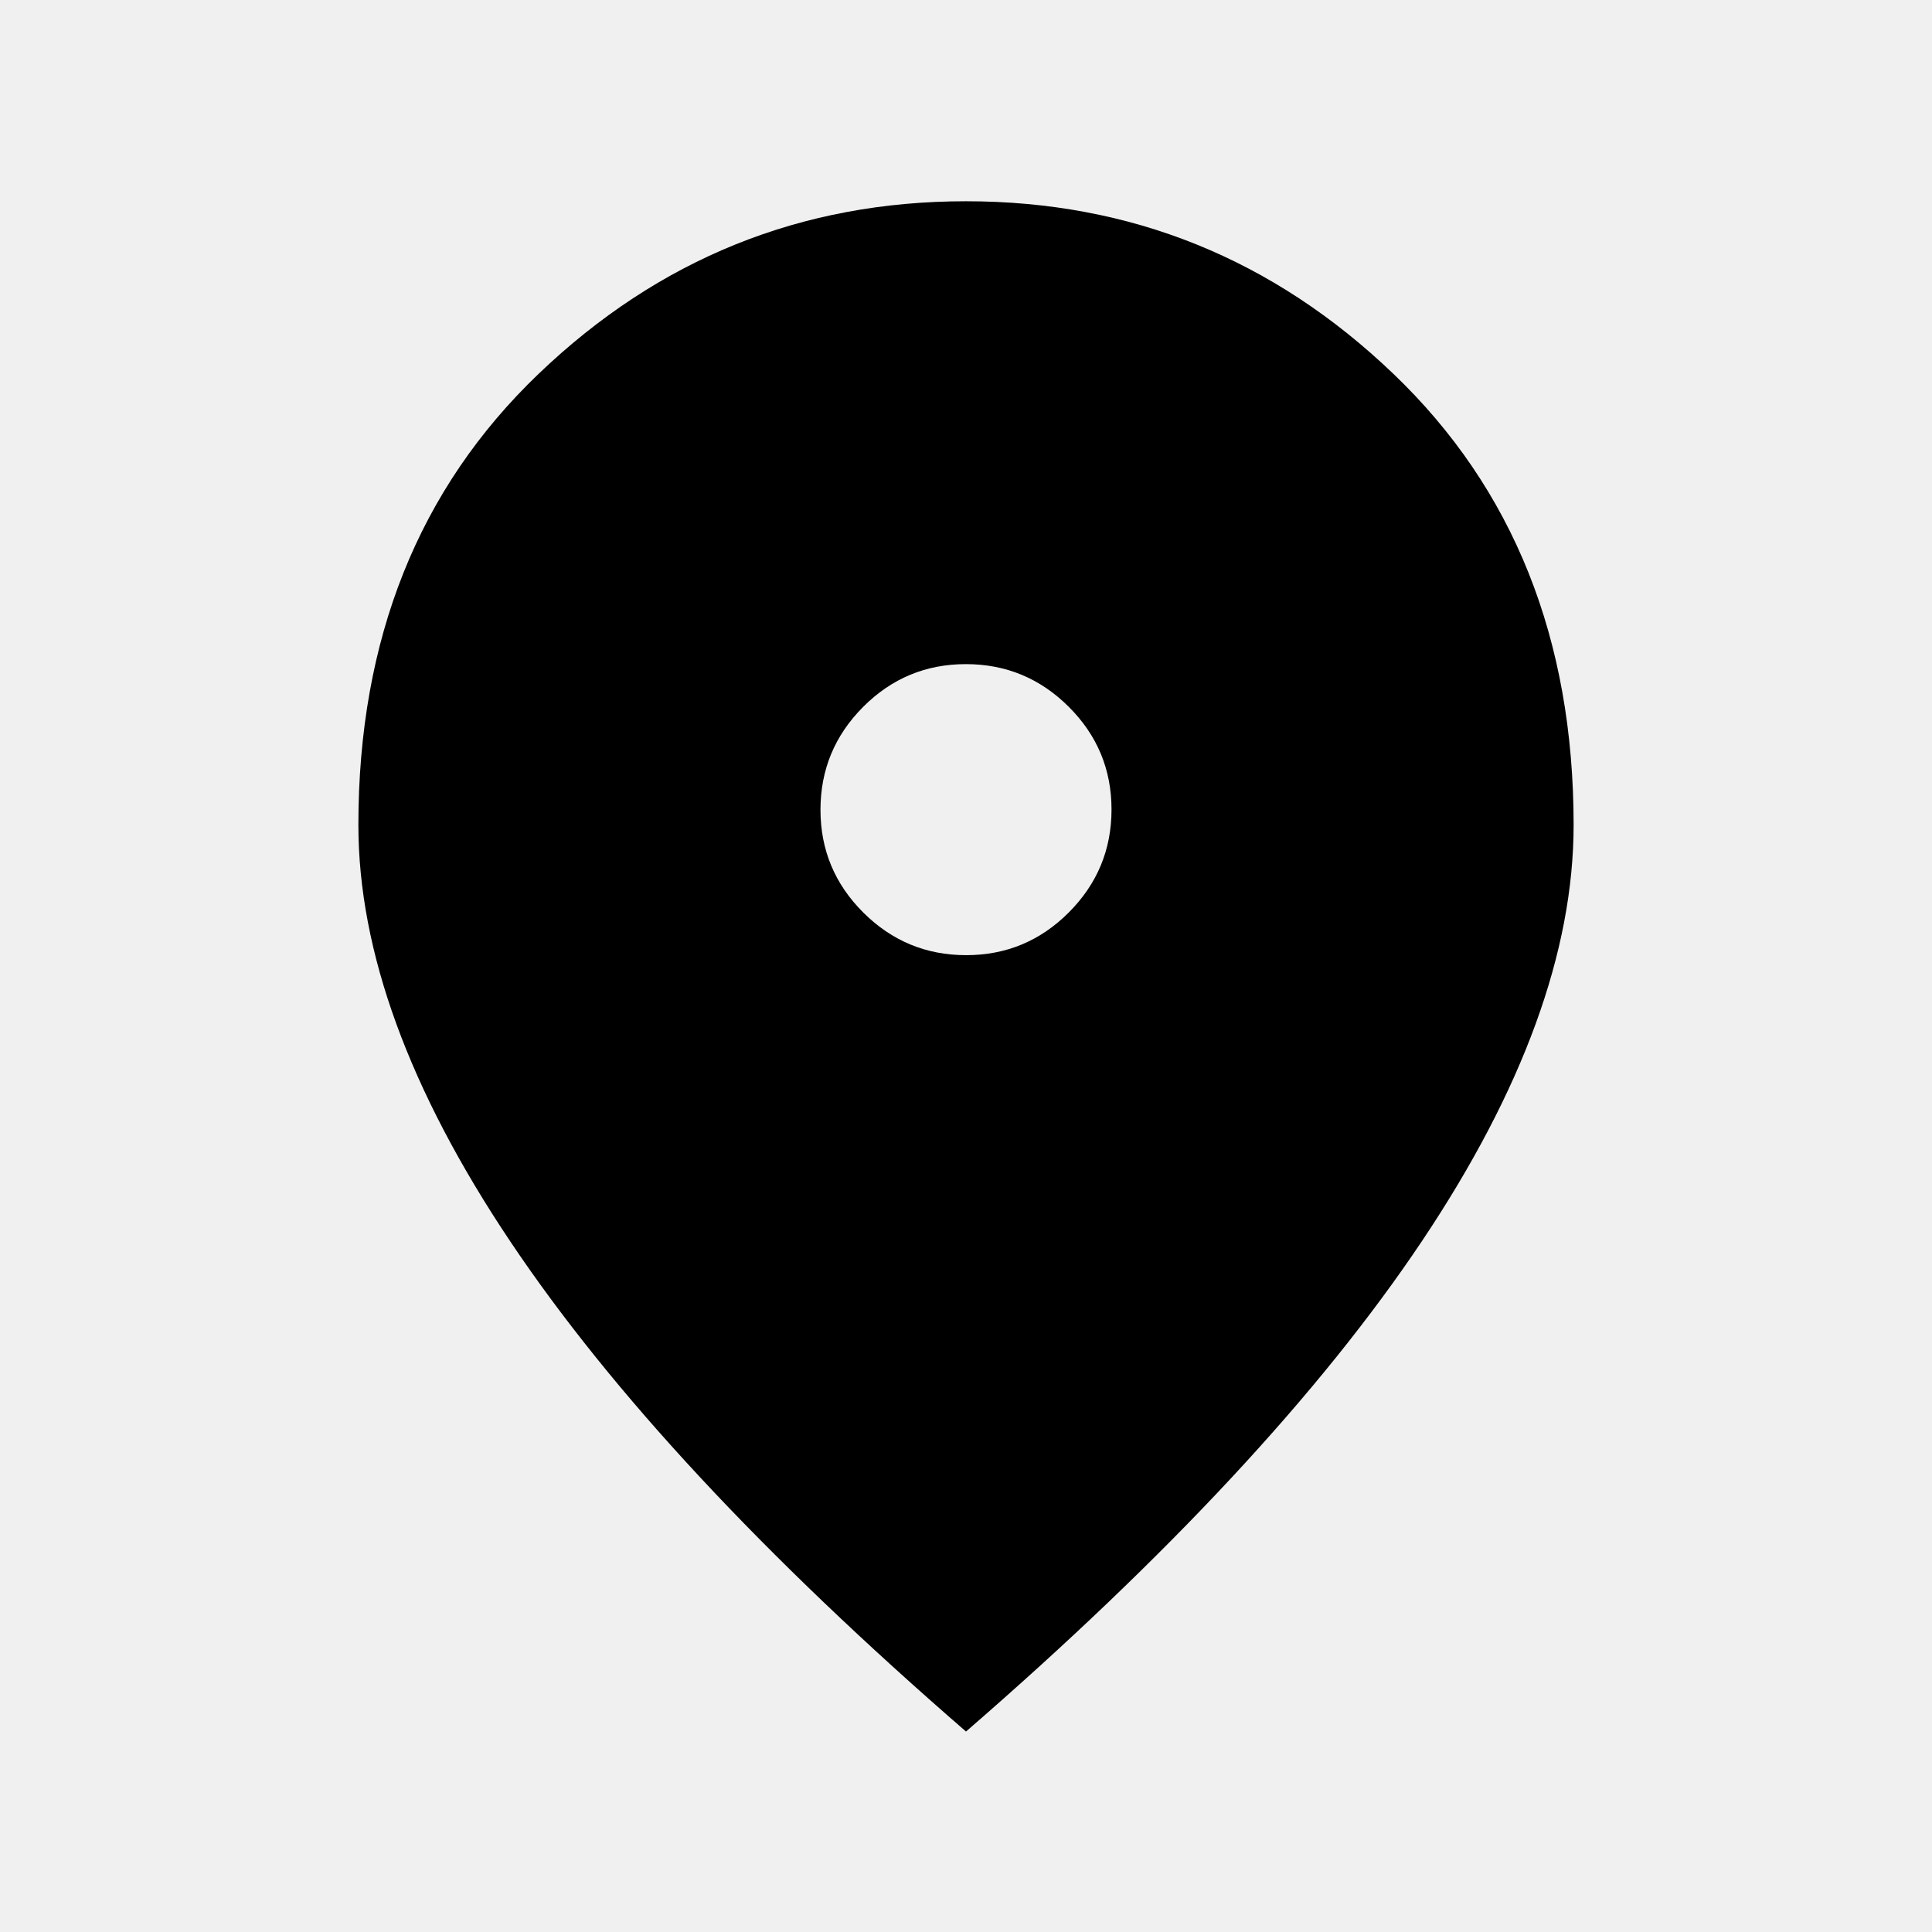
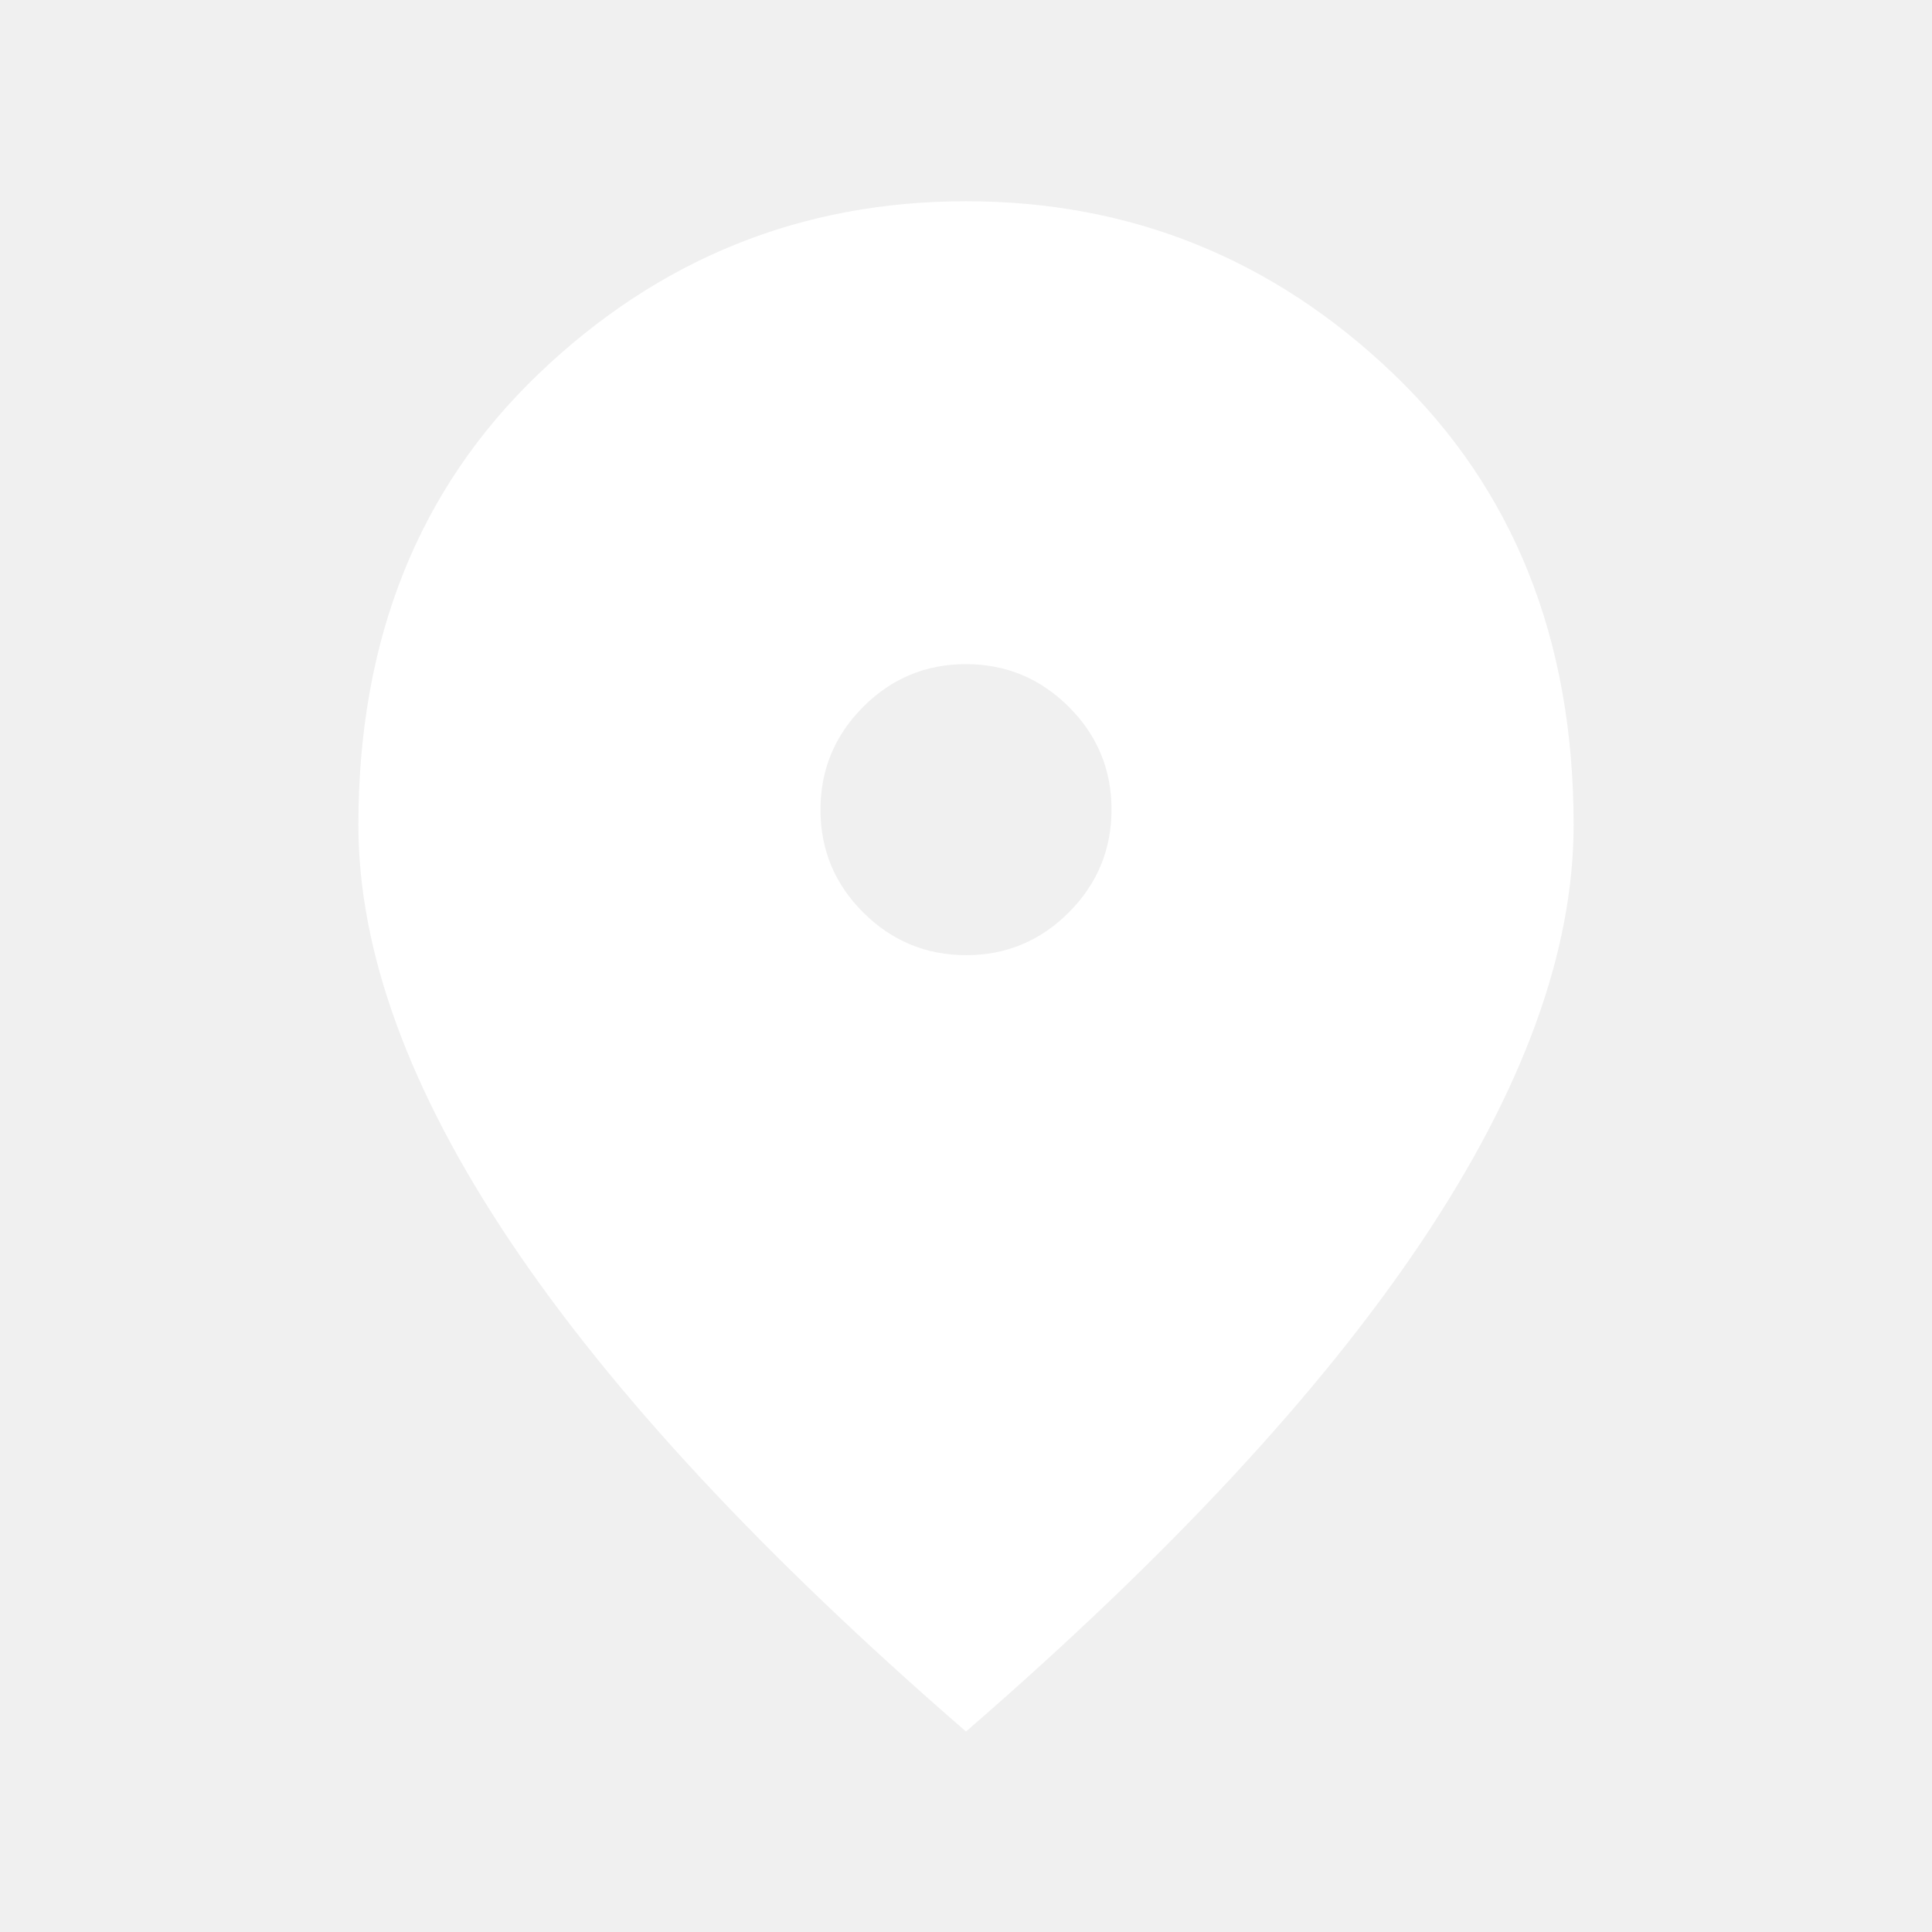
- <svg xmlns="http://www.w3.org/2000/svg" height="24" viewBox="0 -960 960 960" width="24">
+ <svg xmlns="http://www.w3.org/2000/svg" fill="#fff" height="24" viewBox="0 -960 960 960" width="24">
  <path d="M480.068-485.385q29.855 0 51.047-21.26 21.192-21.26 21.192-51.115t-21.26-51.047q-21.26-21.192-51.115-21.192t-51.047 21.26q-21.192 21.26-21.192 51.115t21.26 51.047q21.26 21.192 51.115 21.192ZM480-99.617Q329.001-230.463 253.539-343.154q-75.461-112.692-75.461-206.923 0-138.46 89.577-224.191Q357.231-859.999 480-859.999t212.345 85.731q89.577 85.731 89.577 224.191 0 94.231-75.461 206.923Q630.999-230.463 480-99.617Z" />
</svg>
